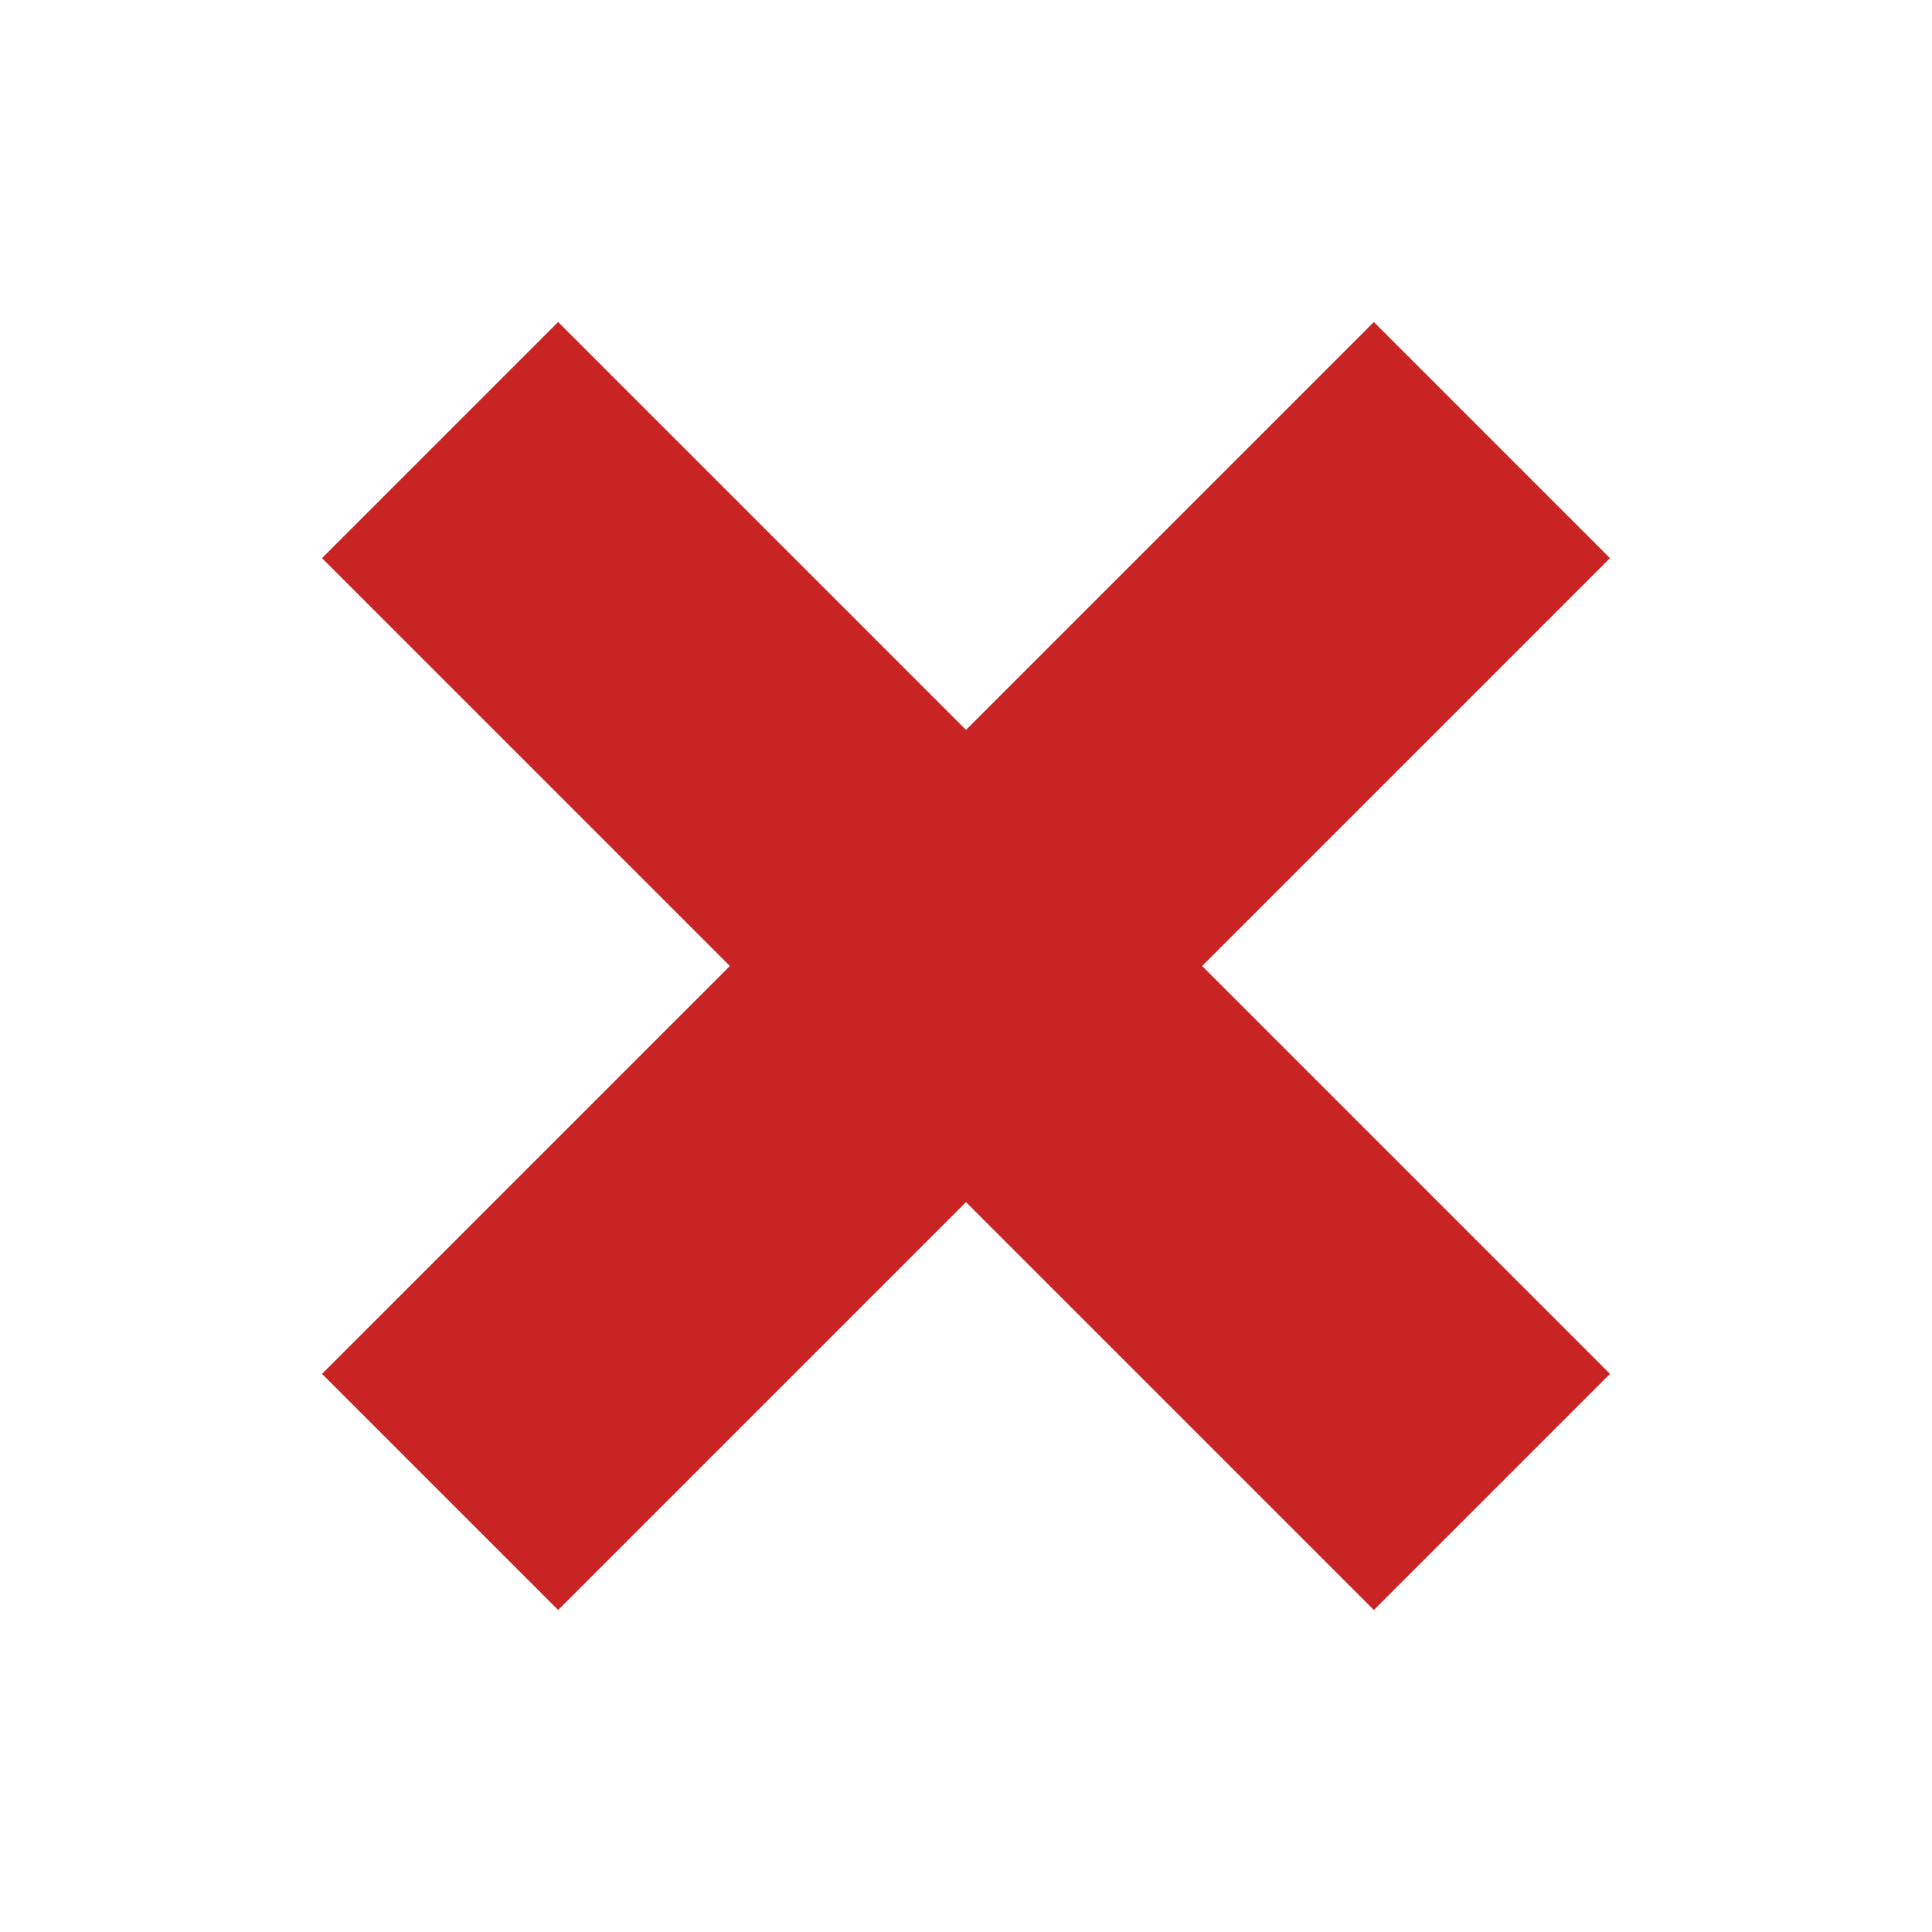
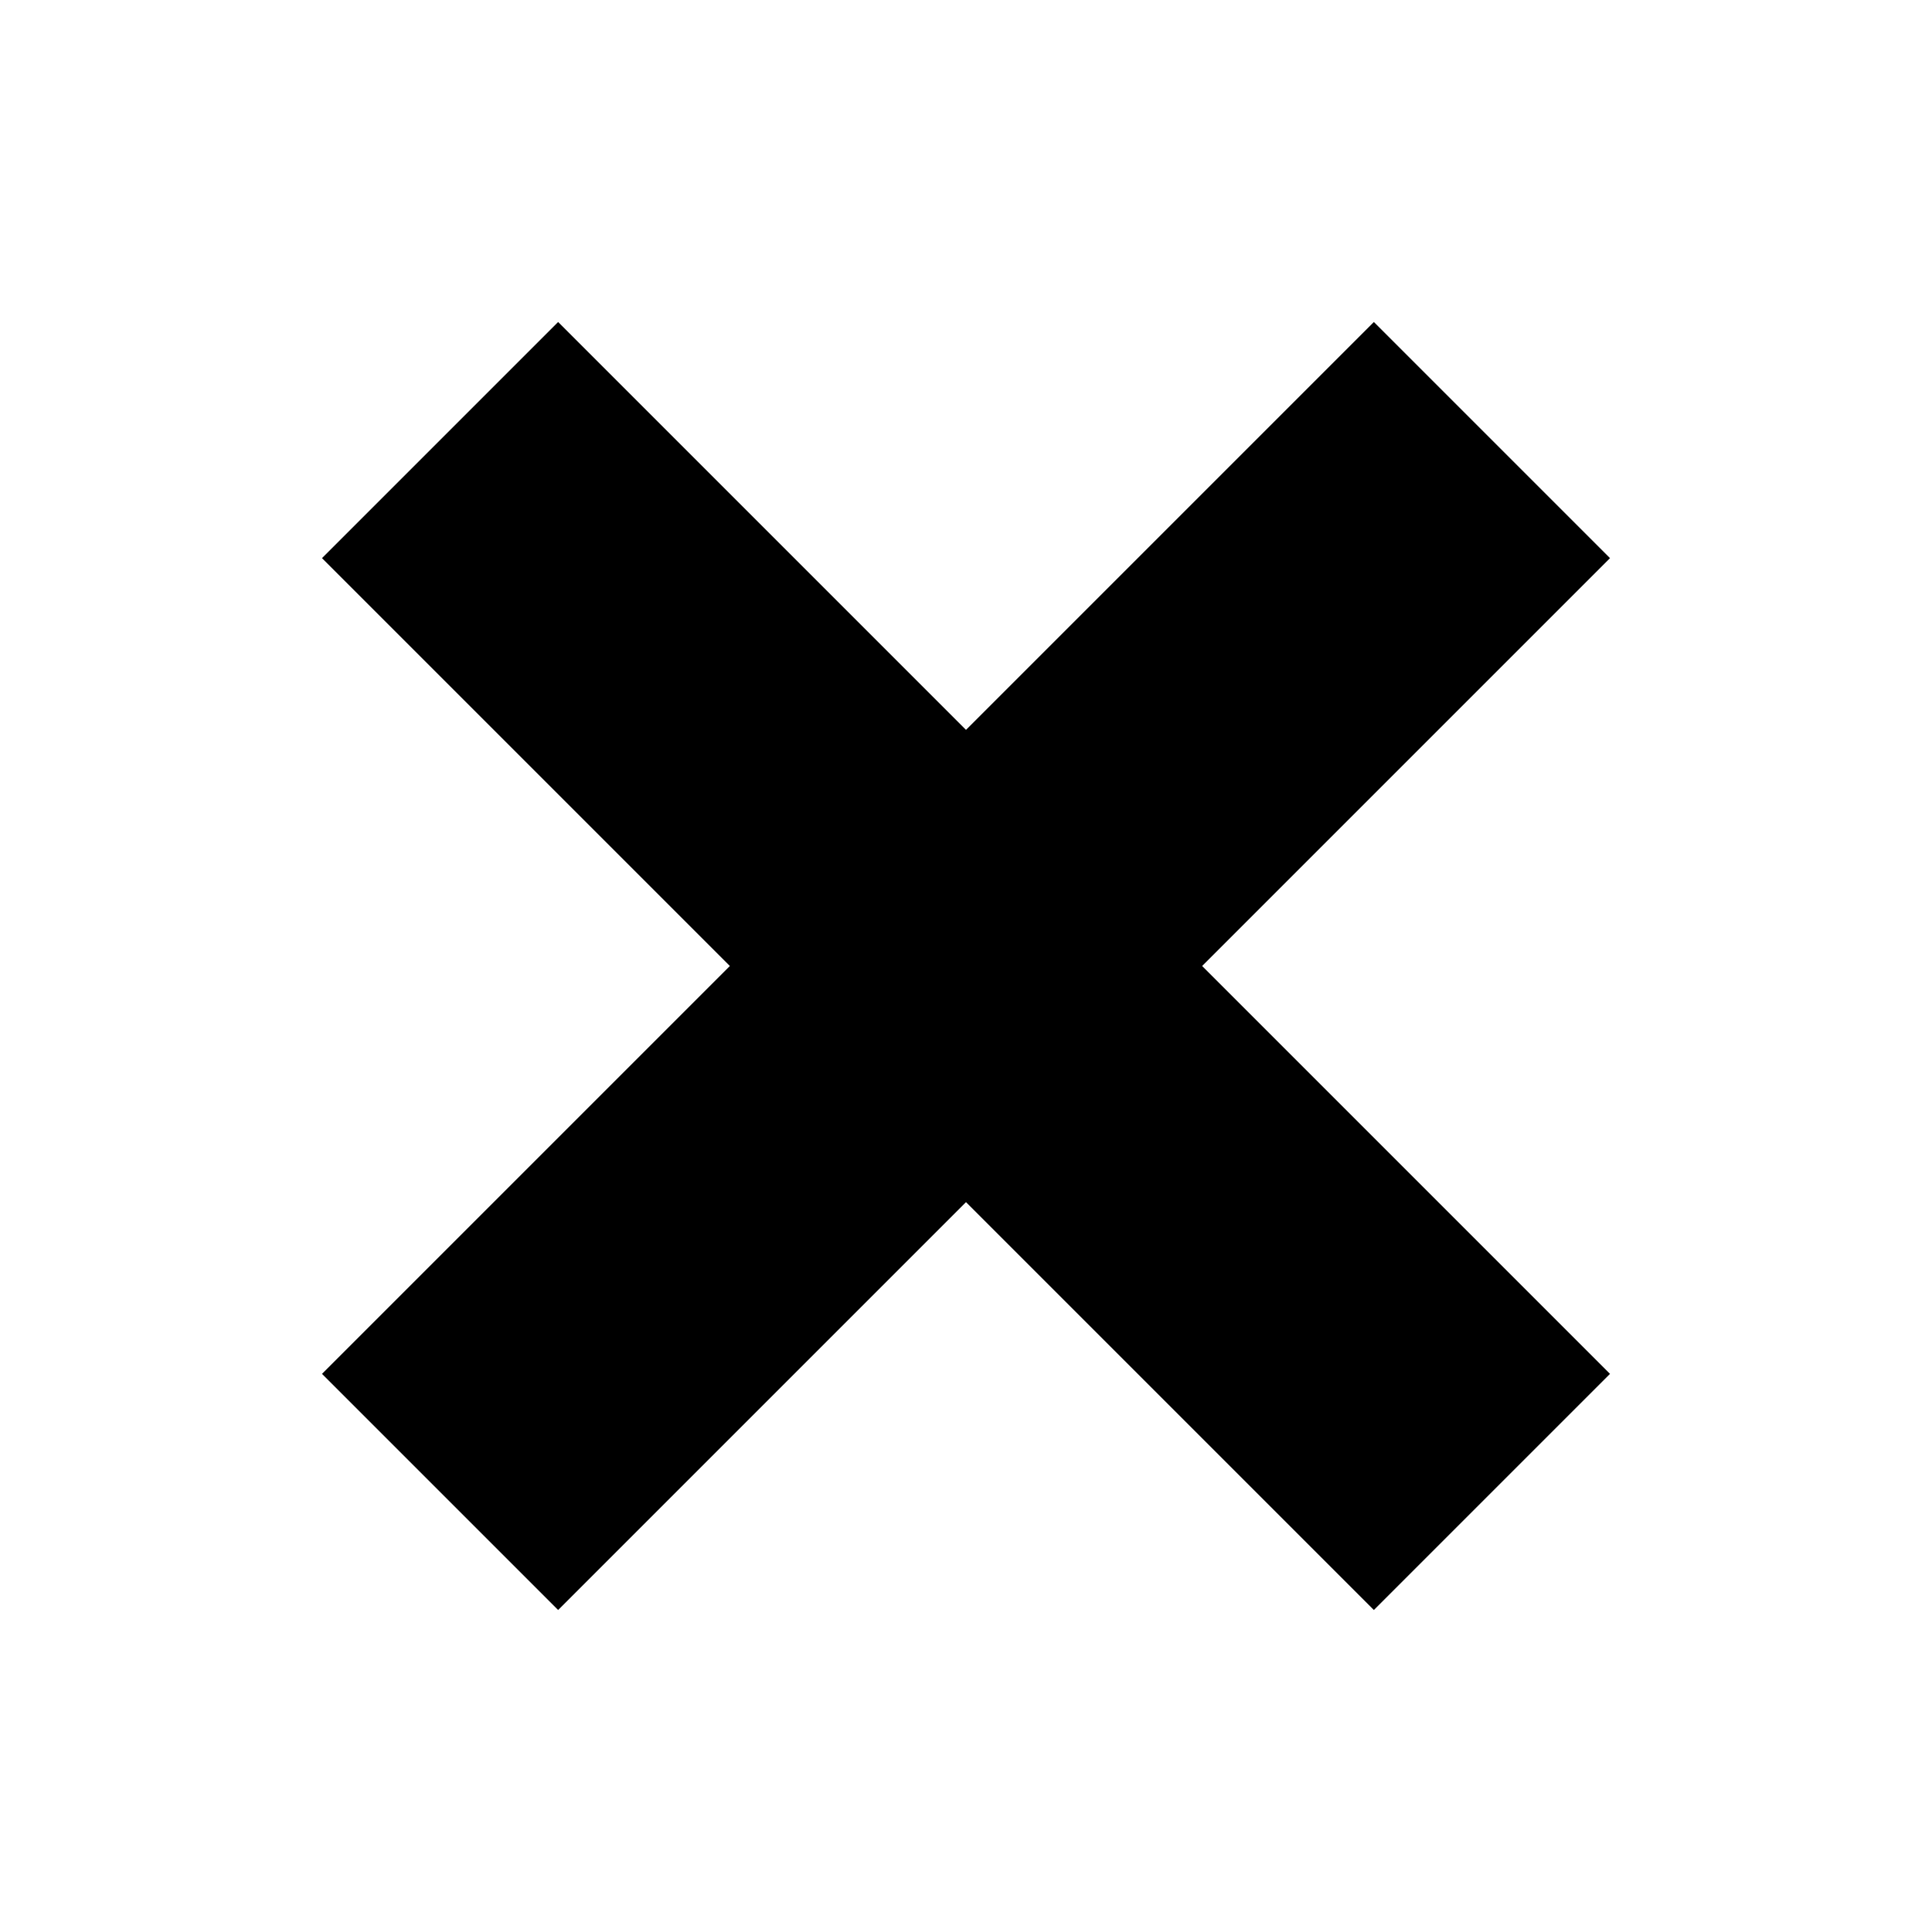
<svg xmlns="http://www.w3.org/2000/svg" version="1.1" id="Слой_1" x="0px" y="0px" viewBox="0 0 9 9" style="enable-background:new 0 0 9 9;" xml:space="preserve">
-   <style type="text/css">
- 	.st0{fill:#C92424;}
- </style>
  <path class="st0" d="M7.5,2.6L6.4,1.5L4.5,3.4L2.6,1.5L1.5,2.6l1.9,1.9L1.5,6.4l1.1,1.1l1.9-1.9l1.9,1.9l1.1-1.1L5.6,4.5L7.5,2.6z" />
</svg>
